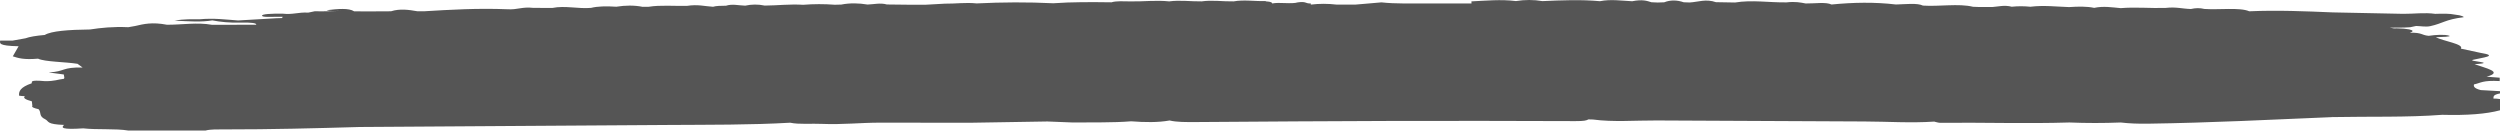
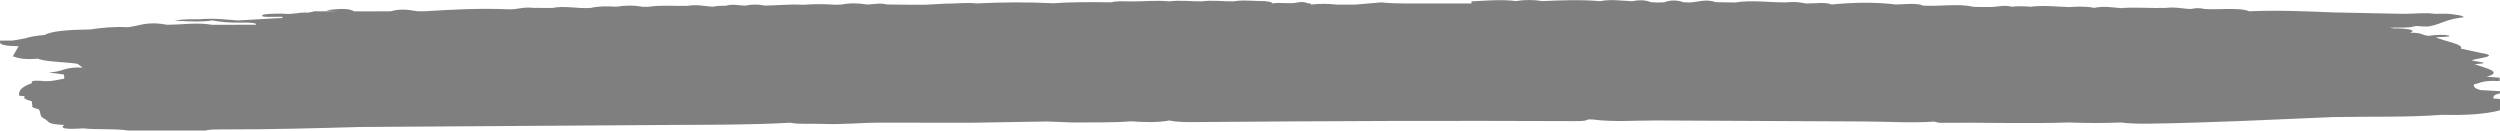
<svg xmlns="http://www.w3.org/2000/svg" preserveAspectRatio="none" viewBox="152.958 473.89 500 26.109">
  <defs />
  <text style="font-size: 36; font-family: Roboto; white-space: pre;" transform="matrix(1, 0, 0, 1, 833.4682, 435.3383)" />
  <g id="change1_1" transform="matrix(1, 0, 0, 1, 622.0682, 256.5235)">
-     <path d="M 30.83 233.58 C 30.83 233.356 30.83 233.13 30.83 232.906 C 29.96 232.839 29.09 232.773 28.21 232.706 C 31.67 231.75 28.01 231.003 25.8 230.215 C 25.8 230.215 25.8 230.215 25.8 230.215 C 30.72 229.875 23.95 229.622 25.58 229.308 C 25.58 229.308 25.58 229.308 25.58 229.308 C 27.26 228.896 30.74 228.544 27.06 227.952 C 25.72 227.664 24.39 227.377 23.06 227.09 C 23.06 227.09 23.06 227.09 23.06 227.09 C 23.74 226.173 19.5 225.588 18.06 224.814 C 19.26 224.776 21.3 224.713 20.72 224.507 C 19.9 224.219 17.98 224.319 16.62 224.532 C 16.62 224.532 16.62 224.532 16.62 224.532 C 15.08 224.376 15.42 223.877 12.87 223.907 C 13.56 223.682 13.64 223.462 12.75 223.246 C 12.08 223.118 11.26 223.047 10.26 223.036 C 10.06 223.038 9.87 223.043 9.68 223.048 C 9.43 222.99 9.14 222.94 8.81 222.896 C 10.19 222.887 11.6 222.915 12.92 222.813 C 13.32 222.729 13.72 222.644 14.12 222.56 C 15.06 222.585 16.05 222.79 16.94 222.596 C 19.47 222.047 19.96 221.263 23.56 220.818 C 23.86 220.782 23.19 220.407 21.9 220.294 C 21.9 220.294 21.9 220.294 21.9 220.294 C 20.81 220.058 19.38 220.093 17.93 220.138 C 17.93 220.138 17.93 220.138 17.93 220.138 C 17.93 220.138 17.93 220.138 17.93 220.138 C 15.8 219.834 13.66 220.15 11.53 220.133 C 11.53 220.133 11.53 220.133 11.53 220.133 C 6.84 220.036 2.14 219.942 -2.55 219.846 C -2.55 219.846 -2.55 219.846 -2.55 219.846 C -8.05 219.617 -13.55 219.375 -19.26 219.624 C -19.26 219.624 -19.26 219.624 -19.26 219.624 C -21.12 218.8 -25.33 219.366 -28.23 219.158 C -29.15 218.925 -30.05 218.965 -30.92 219.166 C -30.92 219.166 -30.92 219.166 -30.92 219.166 C -32.66 219.129 -33.87 218.7 -36.01 218.953 C -36.01 218.953 -36.01 218.953 -36.01 218.953 C -38.98 219.046 -42.01 218.744 -44.96 218.993 C -44.96 218.993 -44.96 218.993 -44.96 218.993 C -44.96 218.993 -44.96 218.993 -44.96 218.993 C -46.69 218.844 -48.37 218.543 -50.28 218.939 C -50.28 218.939 -50.28 218.939 -50.28 218.939 C -51.69 218.635 -53.43 218.655 -55.28 218.784 C -57.85 218.703 -60.34 218.383 -63.03 218.714 C -63.03 218.714 -63.03 218.714 -63.03 218.714 C -64.27 218.59 -65.51 218.578 -66.76 218.711 C -68.24 218.331 -69.37 218.68 -70.62 218.767 C -70.62 218.767 -70.62 218.767 -70.62 218.767 C -70.62 218.767 -70.62 218.767 -70.62 218.767 C -71.51 218.767 -72.39 218.769 -73.28 218.769 C -73.69 218.749 -74.1 218.734 -74.51 218.721 C -74.51 218.721 -74.51 218.721 -74.51 218.721 C -77.37 218.021 -81.29 218.706 -84.52 218.485 C -84.52 218.485 -84.52 218.485 -84.52 218.485 C -85.67 217.923 -87.97 218.22 -89.92 218.265 C -89.92 218.265 -89.92 218.265 -89.92 218.265 C -94.22 217.755 -98.51 217.847 -102.81 218.268 C -103.92 217.727 -106.2 218.09 -107.98 218.061 C -109.02 217.861 -110.03 217.644 -111.81 217.842 C -111.81 217.842 -111.81 217.842 -111.81 217.842 C -115.24 217.894 -118.71 217.308 -122.1 217.868 C -123.37 217.846 -124.65 217.824 -125.92 217.802 C -127.94 217.108 -129.45 217.758 -131.17 217.863 C -131.56 217.844 -131.96 217.83 -132.37 217.821 C -133.69 217.368 -135 217.327 -136.27 217.826 C -136.7 217.842 -137.13 217.856 -137.57 217.871 C -137.57 217.871 -137.57 217.871 -137.57 217.871 C -137.57 217.871 -137.57 217.871 -137.57 217.871 C -137.99 217.852 -138.4 217.833 -138.82 217.816 C -138.82 217.816 -138.82 217.816 -138.82 217.816 C -139.74 217.534 -140.59 217.208 -142.68 217.616 C -144.82 217.511 -146.95 217.172 -149.12 217.606 C -152.94 217.253 -156.79 217.423 -160.63 217.59 C -162.38 217.295 -164.14 217.293 -165.92 217.58 C -165.92 217.58 -165.92 217.58 -165.92 217.58 C -168.97 217.204 -171.88 217.505 -174.82 217.641 C -174.82 217.779 -174.82 217.915 -174.81 218.054 C -174.8 218.056 -174.8 218.059 -174.79 218.061 C -174.8 218.061 -174.8 218.061 -174.81 218.061 C -174.81 218.061 -174.81 218.054 -174.81 218.054 C -177.82 218.054 -180.82 218.054 -183.83 218.054 L -183.82 218.063 C -186.86 218.033 -190.02 218.156 -192.82 217.839 C -193.67 217.912 -194.53 217.987 -195.38 218.061 C -196.24 218.135 -197.09 218.206 -197.95 218.28 C -197.95 218.28 -197.95 218.285 -197.95 218.285 C -198.81 218.287 -199.66 218.288 -200.52 218.29 C -200.52 218.29 -200.52 218.29 -200.52 218.29 C -200.95 218.288 -201.37 218.287 -201.8 218.285 C -203.52 218.082 -205.23 218.08 -206.95 218.285 C -206.95 218.285 -206.95 218.285 -206.95 218.285 C -206.95 218.285 -206.95 218.285 -206.95 218.285 C -206.95 218.285 -206.95 218.285 -206.95 218.285 C -206.95 218.21 -206.95 218.136 -206.95 218.061 C -208.12 218.094 -207.79 217.602 -209.53 217.837 C -210.78 218.233 -213.28 217.758 -214.66 218.061 C -214.72 217.885 -214.8 217.713 -215.94 217.637 C -215.94 217.637 -215.94 217.637 -215.94 217.637 C -215.94 217.637 -215.94 217.637 -215.94 217.637 C -215.94 217.637 -216 217.58 -216 217.58 C -218.11 217.646 -220.36 217.271 -222.38 217.642 C -224.52 217.688 -226.65 217.341 -228.79 217.642 C -228.79 217.642 -228.79 217.642 -228.79 217.642 C -230.95 217.672 -233.12 217.353 -235.28 217.644 C -237.85 217.363 -240.42 217.7 -242.99 217.648 C -242.99 217.648 -242.99 217.648 -242.99 217.648 C -244.38 217.63 -245.9 217.532 -246.81 217.828 C -246.81 217.828 -246.81 217.828 -246.81 217.828 C -250.76 217.775 -254.69 217.749 -258.46 218.019 C -258.46 218.019 -258.46 218.019 -258.46 218.019 C -263.59 217.77 -268.7 217.798 -273.79 218.049 C -275.97 217.819 -278.01 218.128 -280.14 218.099 C -280.14 218.099 -280.14 218.099 -280.14 218.099 C -281.45 218.171 -282.77 218.245 -284.08 218.317 C -284.08 218.317 -284.08 218.317 -284.08 218.317 C -284.92 218.319 -285.76 218.319 -286.6 218.32 C -286.6 218.32 -286.6 218.32 -286.6 218.32 C -288.31 218.301 -290.02 218.281 -291.73 218.262 C -291.73 218.262 -291.73 218.262 -291.73 218.262 C -293.06 217.892 -294.31 218.233 -295.6 218.274 C -295.6 218.274 -295.6 218.274 -295.6 218.274 C -297.36 217.985 -299.11 217.939 -300.85 218.28 C -300.85 218.28 -300.85 218.28 -300.85 218.28 C -301.28 218.292 -301.71 218.305 -302.15 218.315 C -302.15 218.315 -302.15 218.315 -302.15 218.315 C -302.15 218.315 -302.15 218.315 -302.15 218.315 C -304.27 218.151 -306.38 218.159 -308.48 218.324 C -308.48 218.324 -308.48 218.324 -308.48 218.324 C -311.19 218.156 -313.58 218.466 -316.16 218.483 C -317.5 218.199 -318.81 218.222 -320.07 218.498 C -321.35 218.468 -322.66 218.099 -323.9 218.509 C -324.92 218.519 -325.94 218.532 -326.5 218.72 C -328.19 218.621 -329.51 218.203 -331.7 218.538 C -331.7 218.538 -331.7 218.538 -331.7 218.538 C -334.26 218.6 -337.06 218.343 -339.37 218.721 C -339.37 218.721 -339.37 218.721 -339.37 218.721 C -339.77 218.734 -340.18 218.737 -340.58 218.734 C -342.29 218.395 -344.05 218.427 -345.85 218.711 C -345.85 218.711 -345.85 218.711 -345.85 218.711 C -347.85 218.578 -349.59 218.616 -350.9 218.942 C -353.46 219.17 -356.08 218.443 -358.63 218.954 C -358.63 218.954 -358.63 218.954 -358.63 218.954 C -359.9 218.951 -361.17 218.946 -362.44 218.942 C -362.44 218.942 -362.44 218.942 -362.44 218.942 C -364.78 218.685 -365.54 219.352 -367.67 219.217 C -367.67 219.217 -367.67 219.217 -367.67 219.217 C -373.52 218.981 -378.94 219.298 -384.34 219.625 C -384.76 219.632 -385.18 219.632 -385.6 219.625 C -385.6 219.625 -385.6 219.625 -385.6 219.625 C -387.37 219.315 -389.13 219.061 -390.91 219.624 C -390.91 219.624 -390.91 219.624 -390.91 219.624 C -392.57 219.632 -394.22 219.641 -395.88 219.65 C -395.88 219.65 -395.88 219.65 -395.88 219.65 C -396.68 219.642 -397.49 219.635 -398.29 219.628 C -398.29 219.628 -398.29 219.628 -398.29 219.628 C -399.33 218.951 -401.49 219.126 -403.79 219.408 C -403.17 219.66 -401.92 219.548 -400.85 219.545 C -402.61 219.598 -404.35 219.662 -406.16 219.62 C -406.6 219.711 -407.03 219.803 -407.47 219.892 C -407.47 219.892 -407.47 219.892 -407.47 219.892 C -407.47 219.892 -407.47 219.892 -407.47 219.892 C -409.43 219.769 -410.5 220.335 -412.61 220.097 C -414.64 220.075 -416.95 220.152 -416.68 220.553 C -416.44 220.899 -414 220.667 -412.57 220.724 C -412.62 220.808 -412.66 220.892 -412.7 220.976 C -412.7 220.976 -412.7 220.976 -412.7 220.976 C -413.08 220.979 -413.45 220.992 -413.81 221.011 C -413.81 221.011 -413.81 221.011 -413.81 221.011 C -416.37 221.16 -418.94 221.311 -421.5 221.459 C -421.5 221.459 -421.5 221.459 -421.5 221.459 C -423.98 221.282 -426.32 220.955 -429.24 221.226 C -430.71 221.219 -432.3 221.151 -434.19 221.495 C -431.05 221.649 -428.85 221.808 -426.64 221.442 C -426.64 221.442 -426.64 221.442 -426.64 221.442 C -425.03 221.75 -423.24 221.957 -420.65 221.893 C -419.01 221.854 -417.72 221.959 -417.88 222.316 C -417.88 222.316 -417.88 222.316 -417.88 222.316 C -420.83 222.32 -423.77 222.321 -426.72 222.325 C -426.72 222.325 -426.72 222.325 -426.72 222.325 C -429.7 221.797 -432.72 222.328 -435.72 222.316 C -438.68 221.747 -440.37 222.167 -442.09 222.567 C -442.09 222.567 -442.09 222.567 -442.09 222.567 C -442.09 222.567 -442.09 222.567 -442.09 222.567 C -442.54 222.647 -443 222.726 -443.45 222.806 C -443.45 222.806 -443.45 222.806 -443.45 222.806 C -443.45 222.806 -443.45 222.806 -443.45 222.806 C -446.57 222.67 -448.91 222.929 -451.11 223.262 C -451.11 223.262 -451.11 223.262 -451.11 223.262 C -455.37 223.313 -458.85 223.56 -460.16 224.359 C -460.16 224.359 -460.16 224.359 -460.16 224.359 C -461.87 224.506 -463.19 224.723 -464.02 225.026 C -464.02 225.026 -464.02 225.026 -464.02 225.026 C -464.87 225.179 -465.72 225.331 -466.57 225.484 C -467.41 225.485 -468.24 225.485 -469.08 225.487 C -469.12 225.991 -469.54 226.532 -465.39 226.615 C -465.78 227.288 -466.16 227.961 -466.55 228.633 C -465.45 228.983 -464.4 229.348 -461.5 229.099 C -461.5 229.099 -461.5 229.099 -461.5 229.099 C -460.15 229.745 -456.01 229.737 -453.59 230.13 C -453.59 230.13 -453.59 230.13 -453.59 230.13 C -453.59 230.13 -453.59 230.13 -453.6 230.131 C -453.26 230.382 -452.92 230.63 -452.58 230.879 C -452.58 230.879 -452.58 230.879 -452.58 230.879 C -456.72 230.76 -456.1 231.694 -459.28 231.841 C -459.67 231.859 -457.33 232.102 -456.35 232.261 C -456.35 232.261 -456.35 232.261 -456.35 232.261 C -456.31 232.482 -456.28 232.701 -456.24 232.921 C -456.24 232.921 -456.24 232.921 -456.24 232.921 C -456.24 232.921 -456.24 232.921 -456.24 232.921 C -456.28 232.989 -456.31 233.057 -456.32 233.123 C -457.63 233.272 -458.13 233.621 -460.14 233.596 C -463.25 233.314 -462.67 233.731 -462.76 234.022 C -462.76 234.022 -462.76 234.022 -462.76 234.022 C -465.06 234.803 -465.39 235.648 -465.29 236.505 C -464.91 236.56 -464.53 236.594 -464.14 236.601 C -464.59 236.979 -463.91 237.314 -462.74 237.629 C -462.71 237.929 -462.68 238.228 -462.64 238.527 C -462.85 238.787 -462.31 239.006 -461.4 239.202 C -460.76 239.875 -461.46 240.575 -460.04 241.234 C -459.26 241.657 -459.87 242.219 -456.29 242.352 C -456.27 242.349 -456.25 242.343 -456.22 242.339 C -456.22 242.342 -456.22 242.343 -456.22 242.345 C -456.22 242.345 -456.22 242.345 -456.22 242.345 C -456.22 242.345 -456.29 242.352 -456.29 242.352 C -456.94 242.909 -456.79 243.329 -452.47 243.037 C -452.47 243.037 -452.47 243.037 -452.47 243.037 C -449.72 243.349 -446 243.047 -443.44 243.476 C -442.58 243.476 -441.73 243.476 -440.87 243.476 C -440.44 243.476 -440.01 243.476 -439.58 243.476 C -437.87 243.476 -436.15 243.476 -434.44 243.476 C -432.3 243.476 -430.16 243.476 -428.01 243.476 C -427.05 243.205 -425.49 243.245 -424.04 243.247 C -414.98 243.257 -406.06 243.023 -397.16 242.765 C -376.59 242.63 -356.02 242.495 -335.45 242.359 C -327.26 242.304 -319.01 242.368 -311.07 241.908 C -311.07 241.908 -311.07 241.908 -311.07 241.908 C -309.3 242.292 -306.77 242.04 -304.67 242.145 C -304.67 242.145 -304.67 242.145 -304.67 242.145 C -300.62 242.316 -296.99 241.894 -293.06 241.898 C -287.07 241.905 -281.09 241.912 -275.1 241.917 C -269.94 241.832 -264.79 241.746 -259.63 241.662 C -257.93 241.73 -256.22 241.797 -254.52 241.865 C -254.52 241.865 -254.52 241.865 -254.52 241.865 C -250.62 241.814 -246.61 241.929 -242.87 241.627 C -242.87 241.627 -242.87 241.627 -242.87 241.627 C -242.87 241.627 -242.87 241.627 -242.87 241.627 C -240.13 241.839 -237.5 241.881 -235.19 241.462 C -235.19 241.462 -235.19 241.462 -235.19 241.462 C -233.81 241.8 -231.91 241.793 -229.75 241.777 C -216.47 241.684 -203.18 241.586 -189.89 241.551 C -177.95 241.52 -165.99 241.554 -154.05 241.589 C -152.28 241.595 -151.82 241.472 -151.43 241.245 C -151.43 241.245 -151.43 241.245 -151.43 241.245 C -151.12 241.254 -150.81 241.262 -150.51 241.27 C -150.51 241.27 -150.51 241.27 -150.51 241.27 C -146.49 241.814 -142.04 241.438 -137.77 241.459 C -123.93 241.525 -110.09 241.609 -96.25 241.66 C -91.6 241.677 -86.96 242.004 -82.29 241.686 C -82.27 241.672 -82.25 241.66 -82.22 241.646 C -82.21 241.648 -82.19 241.648 -82.18 241.65 C -82.18 241.65 -82.29 241.686 -82.29 241.686 C -81.88 241.771 -81.45 241.931 -81.07 241.928 C -72.46 241.837 -63.82 242.131 -55.23 241.862 C -51.81 242.003 -48.39 242.001 -44.96 241.865 C -44.96 241.865 -44.96 241.865 -44.96 241.865 C -43.3 242.059 -41.5 242.133 -39.5 242.103 C -26.87 241.919 -14.76 241.295 -2.52 240.784 C -2.57 240.773 -2.62 240.763 -2.67 240.752 C -2.62 240.751 -2.58 240.751 -2.53 240.749 C -2.53 240.749 -2.53 240.749 -2.53 240.749 C -2.53 240.749 -2.51 240.784 -2.51 240.784 C 4.77 240.635 12.31 240.865 19.33 240.329 C 24.3 240.463 28.16 240.166 30.89 239.426 C 30.89 239.202 30.89 238.976 30.89 238.752 C 30.89 238.226 30.89 237.703 30.89 237.177 C 30.45 237.109 30.01 237.076 29.57 237.077 C 29.65 236.722 29.35 236.354 30.89 236.052 C 30.89 235.901 30.89 235.752 30.89 235.602 C 29.6 235.528 28.32 235.455 27.03 235.383 C 25.7 235.036 25.58 234.645 25.69 234.248 C 25.69 234.248 25.69 234.248 25.69 234.248 C 25.69 234.248 25.69 234.248 25.69 234.248 C 27.08 233.959 27.37 233.393 30.83 233.58 Z" fill="#555555" style="" />
+     <path d="M 30.83 233.58 C 30.83 233.356 30.83 233.13 30.83 232.906 C 29.96 232.839 29.09 232.773 28.21 232.706 C 31.67 231.75 28.01 231.003 25.8 230.215 C 25.8 230.215 25.8 230.215 25.8 230.215 C 30.72 229.875 23.95 229.622 25.58 229.308 C 25.58 229.308 25.58 229.308 25.58 229.308 C 27.26 228.896 30.74 228.544 27.06 227.952 C 25.72 227.664 24.39 227.377 23.06 227.09 C 23.06 227.09 23.06 227.09 23.06 227.09 C 23.74 226.173 19.5 225.588 18.06 224.814 C 19.26 224.776 21.3 224.713 20.72 224.507 C 19.9 224.219 17.98 224.319 16.62 224.532 C 16.62 224.532 16.62 224.532 16.62 224.532 C 15.08 224.376 15.42 223.877 12.87 223.907 C 13.56 223.682 13.64 223.462 12.75 223.246 C 12.08 223.118 11.26 223.047 10.26 223.036 C 10.06 223.038 9.87 223.043 9.68 223.048 C 9.43 222.99 9.14 222.94 8.81 222.896 C 10.19 222.887 11.6 222.915 12.92 222.813 C 13.32 222.729 13.72 222.644 14.12 222.56 C 15.06 222.585 16.05 222.79 16.94 222.596 C 19.47 222.047 19.96 221.263 23.56 220.818 C 23.86 220.782 23.19 220.407 21.9 220.294 C 21.9 220.294 21.9 220.294 21.9 220.294 C 20.81 220.058 19.38 220.093 17.93 220.138 C 17.93 220.138 17.93 220.138 17.93 220.138 C 17.93 220.138 17.93 220.138 17.93 220.138 C 15.8 219.834 13.66 220.15 11.53 220.133 C 11.53 220.133 11.53 220.133 11.53 220.133 C 6.84 220.036 2.14 219.942 -2.55 219.846 C -2.55 219.846 -2.55 219.846 -2.55 219.846 C -8.05 219.617 -13.55 219.375 -19.26 219.624 C -19.26 219.624 -19.26 219.624 -19.26 219.624 C -21.12 218.8 -25.33 219.366 -28.23 219.158 C -29.15 218.925 -30.05 218.965 -30.92 219.166 C -30.92 219.166 -30.92 219.166 -30.92 219.166 C -32.66 219.129 -33.87 218.7 -36.01 218.953 C -36.01 218.953 -36.01 218.953 -36.01 218.953 C -38.98 219.046 -42.01 218.744 -44.96 218.993 C -44.96 218.993 -44.96 218.993 -44.96 218.993 C -44.96 218.993 -44.96 218.993 -44.96 218.993 C -46.69 218.844 -48.37 218.543 -50.28 218.939 C -50.28 218.939 -50.28 218.939 -50.28 218.939 C -51.69 218.635 -53.43 218.655 -55.28 218.784 C -57.85 218.703 -60.34 218.383 -63.03 218.714 C -63.03 218.714 -63.03 218.714 -63.03 218.714 C -64.27 218.59 -65.51 218.578 -66.76 218.711 C -68.24 218.331 -69.37 218.68 -70.62 218.767 C -70.62 218.767 -70.62 218.767 -70.62 218.767 C -70.62 218.767 -70.62 218.767 -70.62 218.767 C -71.51 218.767 -72.39 218.769 -73.28 218.769 C -73.69 218.749 -74.1 218.734 -74.51 218.721 C -74.51 218.721 -74.51 218.721 -74.51 218.721 C -77.37 218.021 -81.29 218.706 -84.52 218.485 C -84.52 218.485 -84.52 218.485 -84.52 218.485 C -85.67 217.923 -87.97 218.22 -89.92 218.265 C -89.92 218.265 -89.92 218.265 -89.92 218.265 C -94.22 217.755 -98.51 217.847 -102.81 218.268 C -103.92 217.727 -106.2 218.09 -107.98 218.061 C -109.02 217.861 -110.03 217.644 -111.81 217.842 C -111.81 217.842 -111.81 217.842 -111.81 217.842 C -115.24 217.894 -118.71 217.308 -122.1 217.868 C -123.37 217.846 -124.65 217.824 -125.92 217.802 C -127.94 217.108 -129.45 217.758 -131.17 217.863 C -131.56 217.844 -131.96 217.83 -132.37 217.821 C -133.69 217.368 -135 217.327 -136.27 217.826 C -136.7 217.842 -137.13 217.856 -137.57 217.871 C -137.57 217.871 -137.57 217.871 -137.57 217.871 C -137.57 217.871 -137.57 217.871 -137.57 217.871 C -137.99 217.852 -138.4 217.833 -138.82 217.816 C -138.82 217.816 -138.82 217.816 -138.82 217.816 C -139.74 217.534 -140.59 217.208 -142.68 217.616 C -144.82 217.511 -146.95 217.172 -149.12 217.606 C -152.94 217.253 -156.79 217.423 -160.63 217.59 C -162.38 217.295 -164.14 217.293 -165.92 217.58 C -165.92 217.58 -165.92 217.58 -165.92 217.58 C -168.97 217.204 -171.88 217.505 -174.82 217.641 C -174.82 217.779 -174.82 217.915 -174.81 218.054 C -174.8 218.056 -174.8 218.059 -174.79 218.061 C -174.8 218.061 -174.8 218.061 -174.81 218.061 C -174.81 218.061 -174.81 218.054 -174.81 218.054 C -177.82 218.054 -180.82 218.054 -183.83 218.054 L -183.82 218.063 C -186.86 218.033 -190.02 218.156 -192.82 217.839 C -193.67 217.912 -194.53 217.987 -195.38 218.061 C -196.24 218.135 -197.09 218.206 -197.95 218.28 C -197.95 218.28 -197.95 218.285 -197.95 218.285 C -198.81 218.287 -199.66 218.288 -200.52 218.29 C -200.52 218.29 -200.52 218.29 -200.52 218.29 C -200.95 218.288 -201.37 218.287 -201.8 218.285 C -203.52 218.082 -205.23 218.08 -206.95 218.285 C -206.95 218.285 -206.95 218.285 -206.95 218.285 C -206.95 218.285 -206.95 218.285 -206.95 218.285 C -206.95 218.285 -206.95 218.285 -206.95 218.285 C -206.95 218.21 -206.95 218.136 -206.95 218.061 C -208.12 218.094 -207.79 217.602 -209.53 217.837 C -210.78 218.233 -213.28 217.758 -214.66 218.061 C -214.72 217.885 -214.8 217.713 -215.94 217.637 C -215.94 217.637 -215.94 217.637 -215.94 217.637 C -215.94 217.637 -215.94 217.637 -215.94 217.637 C -215.94 217.637 -216 217.58 -216 217.58 C -218.11 217.646 -220.36 217.271 -222.38 217.642 C -224.52 217.688 -226.65 217.341 -228.79 217.642 C -228.79 217.642 -228.79 217.642 -228.79 217.642 C -230.95 217.672 -233.12 217.353 -235.28 217.644 C -237.85 217.363 -240.42 217.7 -242.99 217.648 C -242.99 217.648 -242.99 217.648 -242.99 217.648 C -244.38 217.63 -245.9 217.532 -246.81 217.828 C -246.81 217.828 -246.81 217.828 -246.81 217.828 C -250.76 217.775 -254.69 217.749 -258.46 218.019 C -258.46 218.019 -258.46 218.019 -258.46 218.019 C -263.59 217.77 -268.7 217.798 -273.79 218.049 C -275.97 217.819 -278.01 218.128 -280.14 218.099 C -280.14 218.099 -280.14 218.099 -280.14 218.099 C -281.45 218.171 -282.77 218.245 -284.08 218.317 C -284.08 218.317 -284.08 218.317 -284.08 218.317 C -284.92 218.319 -285.76 218.319 -286.6 218.32 C -286.6 218.32 -286.6 218.32 -286.6 218.32 C -288.31 218.301 -290.02 218.281 -291.73 218.262 C -291.73 218.262 -291.73 218.262 -291.73 218.262 C -293.06 217.892 -294.31 218.233 -295.6 218.274 C -295.6 218.274 -295.6 218.274 -295.6 218.274 C -297.36 217.985 -299.11 217.939 -300.85 218.28 C -300.85 218.28 -300.85 218.28 -300.85 218.28 C -301.28 218.292 -301.71 218.305 -302.15 218.315 C -302.15 218.315 -302.15 218.315 -302.15 218.315 C -302.15 218.315 -302.15 218.315 -302.15 218.315 C -304.27 218.151 -306.38 218.159 -308.48 218.324 C -308.48 218.324 -308.48 218.324 -308.48 218.324 C -311.19 218.156 -313.58 218.466 -316.16 218.483 C -317.5 218.199 -318.81 218.222 -320.07 218.498 C -321.35 218.468 -322.66 218.099 -323.9 218.509 C -324.92 218.519 -325.94 218.532 -326.5 218.72 C -328.19 218.621 -329.51 218.203 -331.7 218.538 C -331.7 218.538 -331.7 218.538 -331.7 218.538 C -334.26 218.6 -337.06 218.343 -339.37 218.721 C -339.37 218.721 -339.37 218.721 -339.37 218.721 C -339.77 218.734 -340.18 218.737 -340.58 218.734 C -342.29 218.395 -344.05 218.427 -345.85 218.711 C -345.85 218.711 -345.85 218.711 -345.85 218.711 C -347.85 218.578 -349.59 218.616 -350.9 218.942 C -353.46 219.17 -356.08 218.443 -358.63 218.954 C -358.63 218.954 -358.63 218.954 -358.63 218.954 C -359.9 218.951 -361.17 218.946 -362.44 218.942 C -362.44 218.942 -362.44 218.942 -362.44 218.942 C -364.78 218.685 -365.54 219.352 -367.67 219.217 C -367.67 219.217 -367.67 219.217 -367.67 219.217 C -373.52 218.981 -378.94 219.298 -384.34 219.625 C -384.76 219.632 -385.18 219.632 -385.6 219.625 C -385.6 219.625 -385.6 219.625 -385.6 219.625 C -387.37 219.315 -389.13 219.061 -390.91 219.624 C -390.91 219.624 -390.91 219.624 -390.91 219.624 C -392.57 219.632 -394.22 219.641 -395.88 219.65 C -395.88 219.65 -395.88 219.65 -395.88 219.65 C -396.68 219.642 -397.49 219.635 -398.29 219.628 C -398.29 219.628 -398.29 219.628 -398.29 219.628 C -399.33 218.951 -401.49 219.126 -403.79 219.408 C -403.17 219.66 -401.92 219.548 -400.85 219.545 C -402.61 219.598 -404.35 219.662 -406.16 219.62 C -406.6 219.711 -407.03 219.803 -407.47 219.892 C -407.47 219.892 -407.47 219.892 -407.47 219.892 C -407.47 219.892 -407.47 219.892 -407.47 219.892 C -409.43 219.769 -410.5 220.335 -412.61 220.097 C -414.64 220.075 -416.95 220.152 -416.68 220.553 C -416.44 220.899 -414 220.667 -412.57 220.724 C -412.62 220.808 -412.66 220.892 -412.7 220.976 C -412.7 220.976 -412.7 220.976 -412.7 220.976 C -413.08 220.979 -413.45 220.992 -413.81 221.011 C -413.81 221.011 -413.81 221.011 -413.81 221.011 C -416.37 221.16 -418.94 221.311 -421.5 221.459 C -421.5 221.459 -421.5 221.459 -421.5 221.459 C -423.98 221.282 -426.32 220.955 -429.24 221.226 C -430.71 221.219 -432.3 221.151 -434.19 221.495 C -431.05 221.649 -428.85 221.808 -426.64 221.442 C -426.64 221.442 -426.64 221.442 -426.64 221.442 C -425.03 221.75 -423.24 221.957 -420.65 221.893 C -419.01 221.854 -417.72 221.959 -417.88 222.316 C -417.88 222.316 -417.88 222.316 -417.88 222.316 C -420.83 222.32 -423.77 222.321 -426.72 222.325 C -426.72 222.325 -426.72 222.325 -426.72 222.325 C -429.7 221.797 -432.72 222.328 -435.72 222.316 C -438.68 221.747 -440.37 222.167 -442.09 222.567 C -442.09 222.567 -442.09 222.567 -442.09 222.567 C -442.09 222.567 -442.09 222.567 -442.09 222.567 C -442.54 222.647 -443 222.726 -443.45 222.806 C -443.45 222.806 -443.45 222.806 -443.45 222.806 C -443.45 222.806 -443.45 222.806 -443.45 222.806 C -446.57 222.67 -448.91 222.929 -451.11 223.262 C -451.11 223.262 -451.11 223.262 -451.11 223.262 C -455.37 223.313 -458.85 223.56 -460.16 224.359 C -460.16 224.359 -460.16 224.359 -460.16 224.359 C -461.87 224.506 -463.19 224.723 -464.02 225.026 C -464.02 225.026 -464.02 225.026 -464.02 225.026 C -464.87 225.179 -465.72 225.331 -466.57 225.484 C -467.41 225.485 -468.24 225.485 -469.08 225.487 C -469.12 225.991 -469.54 226.532 -465.39 226.615 C -465.78 227.288 -466.16 227.961 -466.55 228.633 C -465.45 228.983 -464.4 229.348 -461.5 229.099 C -461.5 229.099 -461.5 229.099 -461.5 229.099 C -460.15 229.745 -456.01 229.737 -453.59 230.13 C -453.59 230.13 -453.59 230.13 -453.59 230.13 C -453.59 230.13 -453.59 230.13 -453.6 230.131 C -453.26 230.382 -452.92 230.63 -452.58 230.879 C -452.58 230.879 -452.58 230.879 -452.58 230.879 C -456.72 230.76 -456.1 231.694 -459.28 231.841 C -459.67 231.859 -457.33 232.102 -456.35 232.261 C -456.35 232.261 -456.35 232.261 -456.35 232.261 C -456.31 232.482 -456.28 232.701 -456.24 232.921 C -456.24 232.921 -456.24 232.921 -456.24 232.921 C -456.24 232.921 -456.24 232.921 -456.24 232.921 C -456.28 232.989 -456.31 233.057 -456.32 233.123 C -457.63 233.272 -458.13 233.621 -460.14 233.596 C -463.25 233.314 -462.67 233.731 -462.76 234.022 C -462.76 234.022 -462.76 234.022 -462.76 234.022 C -465.06 234.803 -465.39 235.648 -465.29 236.505 C -464.91 236.56 -464.53 236.594 -464.14 236.601 C -464.59 236.979 -463.91 237.314 -462.74 237.629 C -462.71 237.929 -462.68 238.228 -462.64 238.527 C -462.85 238.787 -462.31 239.006 -461.4 239.202 C -460.76 239.875 -461.46 240.575 -460.04 241.234 C -459.26 241.657 -459.87 242.219 -456.29 242.352 C -456.27 242.349 -456.25 242.343 -456.22 242.339 C -456.22 242.342 -456.22 242.343 -456.22 242.345 C -456.22 242.345 -456.22 242.345 -456.22 242.345 C -456.22 242.345 -456.29 242.352 -456.29 242.352 C -456.94 242.909 -456.79 243.329 -452.47 243.037 C -452.47 243.037 -452.47 243.037 -452.47 243.037 C -449.72 243.349 -446 243.047 -443.44 243.476 C -442.58 243.476 -441.73 243.476 -440.87 243.476 C -440.44 243.476 -440.01 243.476 -439.58 243.476 C -437.87 243.476 -436.15 243.476 -434.44 243.476 C -432.3 243.476 -430.16 243.476 -428.01 243.476 C -427.05 243.205 -425.49 243.245 -424.04 243.247 C -414.98 243.257 -406.06 243.023 -397.16 242.765 C -376.59 242.63 -356.02 242.495 -335.45 242.359 C -327.26 242.304 -319.01 242.368 -311.07 241.908 C -311.07 241.908 -311.07 241.908 -311.07 241.908 C -309.3 242.292 -306.77 242.04 -304.67 242.145 C -304.67 242.145 -304.67 242.145 -304.67 242.145 C -300.62 242.316 -296.99 241.894 -293.06 241.898 C -287.07 241.905 -281.09 241.912 -275.1 241.917 C -269.94 241.832 -264.79 241.746 -259.63 241.662 C -257.93 241.73 -256.22 241.797 -254.52 241.865 C -254.52 241.865 -254.52 241.865 -254.52 241.865 C -250.62 241.814 -246.61 241.929 -242.87 241.627 C -242.87 241.627 -242.87 241.627 -242.87 241.627 C -242.87 241.627 -242.87 241.627 -242.87 241.627 C -240.13 241.839 -237.5 241.881 -235.19 241.462 C -235.19 241.462 -235.19 241.462 -235.19 241.462 C -233.81 241.8 -231.91 241.793 -229.75 241.777 C -216.47 241.684 -203.18 241.586 -189.89 241.551 C -177.95 241.52 -165.99 241.554 -154.05 241.589 C -152.28 241.595 -151.82 241.472 -151.43 241.245 C -151.43 241.245 -151.43 241.245 -151.43 241.245 C -151.12 241.254 -150.81 241.262 -150.51 241.27 C -150.51 241.27 -150.51 241.27 -150.51 241.27 C -146.49 241.814 -142.04 241.438 -137.77 241.459 C -123.93 241.525 -110.09 241.609 -96.25 241.66 C -91.6 241.677 -86.96 242.004 -82.29 241.686 C -82.27 241.672 -82.25 241.66 -82.22 241.646 C -82.21 241.648 -82.19 241.648 -82.18 241.65 C -82.18 241.65 -82.29 241.686 -82.29 241.686 C -81.88 241.771 -81.45 241.931 -81.07 241.928 C -72.46 241.837 -63.82 242.131 -55.23 241.862 C -51.81 242.003 -48.39 242.001 -44.96 241.865 C -44.96 241.865 -44.96 241.865 -44.96 241.865 C -43.3 242.059 -41.5 242.133 -39.5 242.103 C -26.87 241.919 -14.76 241.295 -2.52 240.784 C -2.57 240.773 -2.62 240.763 -2.67 240.752 C -2.62 240.751 -2.58 240.751 -2.53 240.749 C -2.53 240.749 -2.53 240.749 -2.53 240.749 C -2.53 240.749 -2.51 240.784 -2.51 240.784 C 4.77 240.635 12.31 240.865 19.33 240.329 C 24.3 240.463 28.16 240.166 30.89 239.426 C 30.89 239.202 30.89 238.976 30.89 238.752 C 30.89 238.226 30.89 237.703 30.89 237.177 C 30.45 237.109 30.01 237.076 29.57 237.077 C 29.65 236.722 29.35 236.354 30.89 236.052 C 30.89 235.901 30.89 235.752 30.89 235.602 C 29.6 235.528 28.32 235.455 27.03 235.383 C 25.7 235.036 25.58 234.645 25.69 234.248 C 25.69 234.248 25.69 234.248 25.69 234.248 C 25.69 234.248 25.69 234.248 25.69 234.248 C 27.08 233.959 27.37 233.393 30.83 233.58 Z" fill="rgba(0,0,0,0.5)" style="" />
  </g>
</svg>
